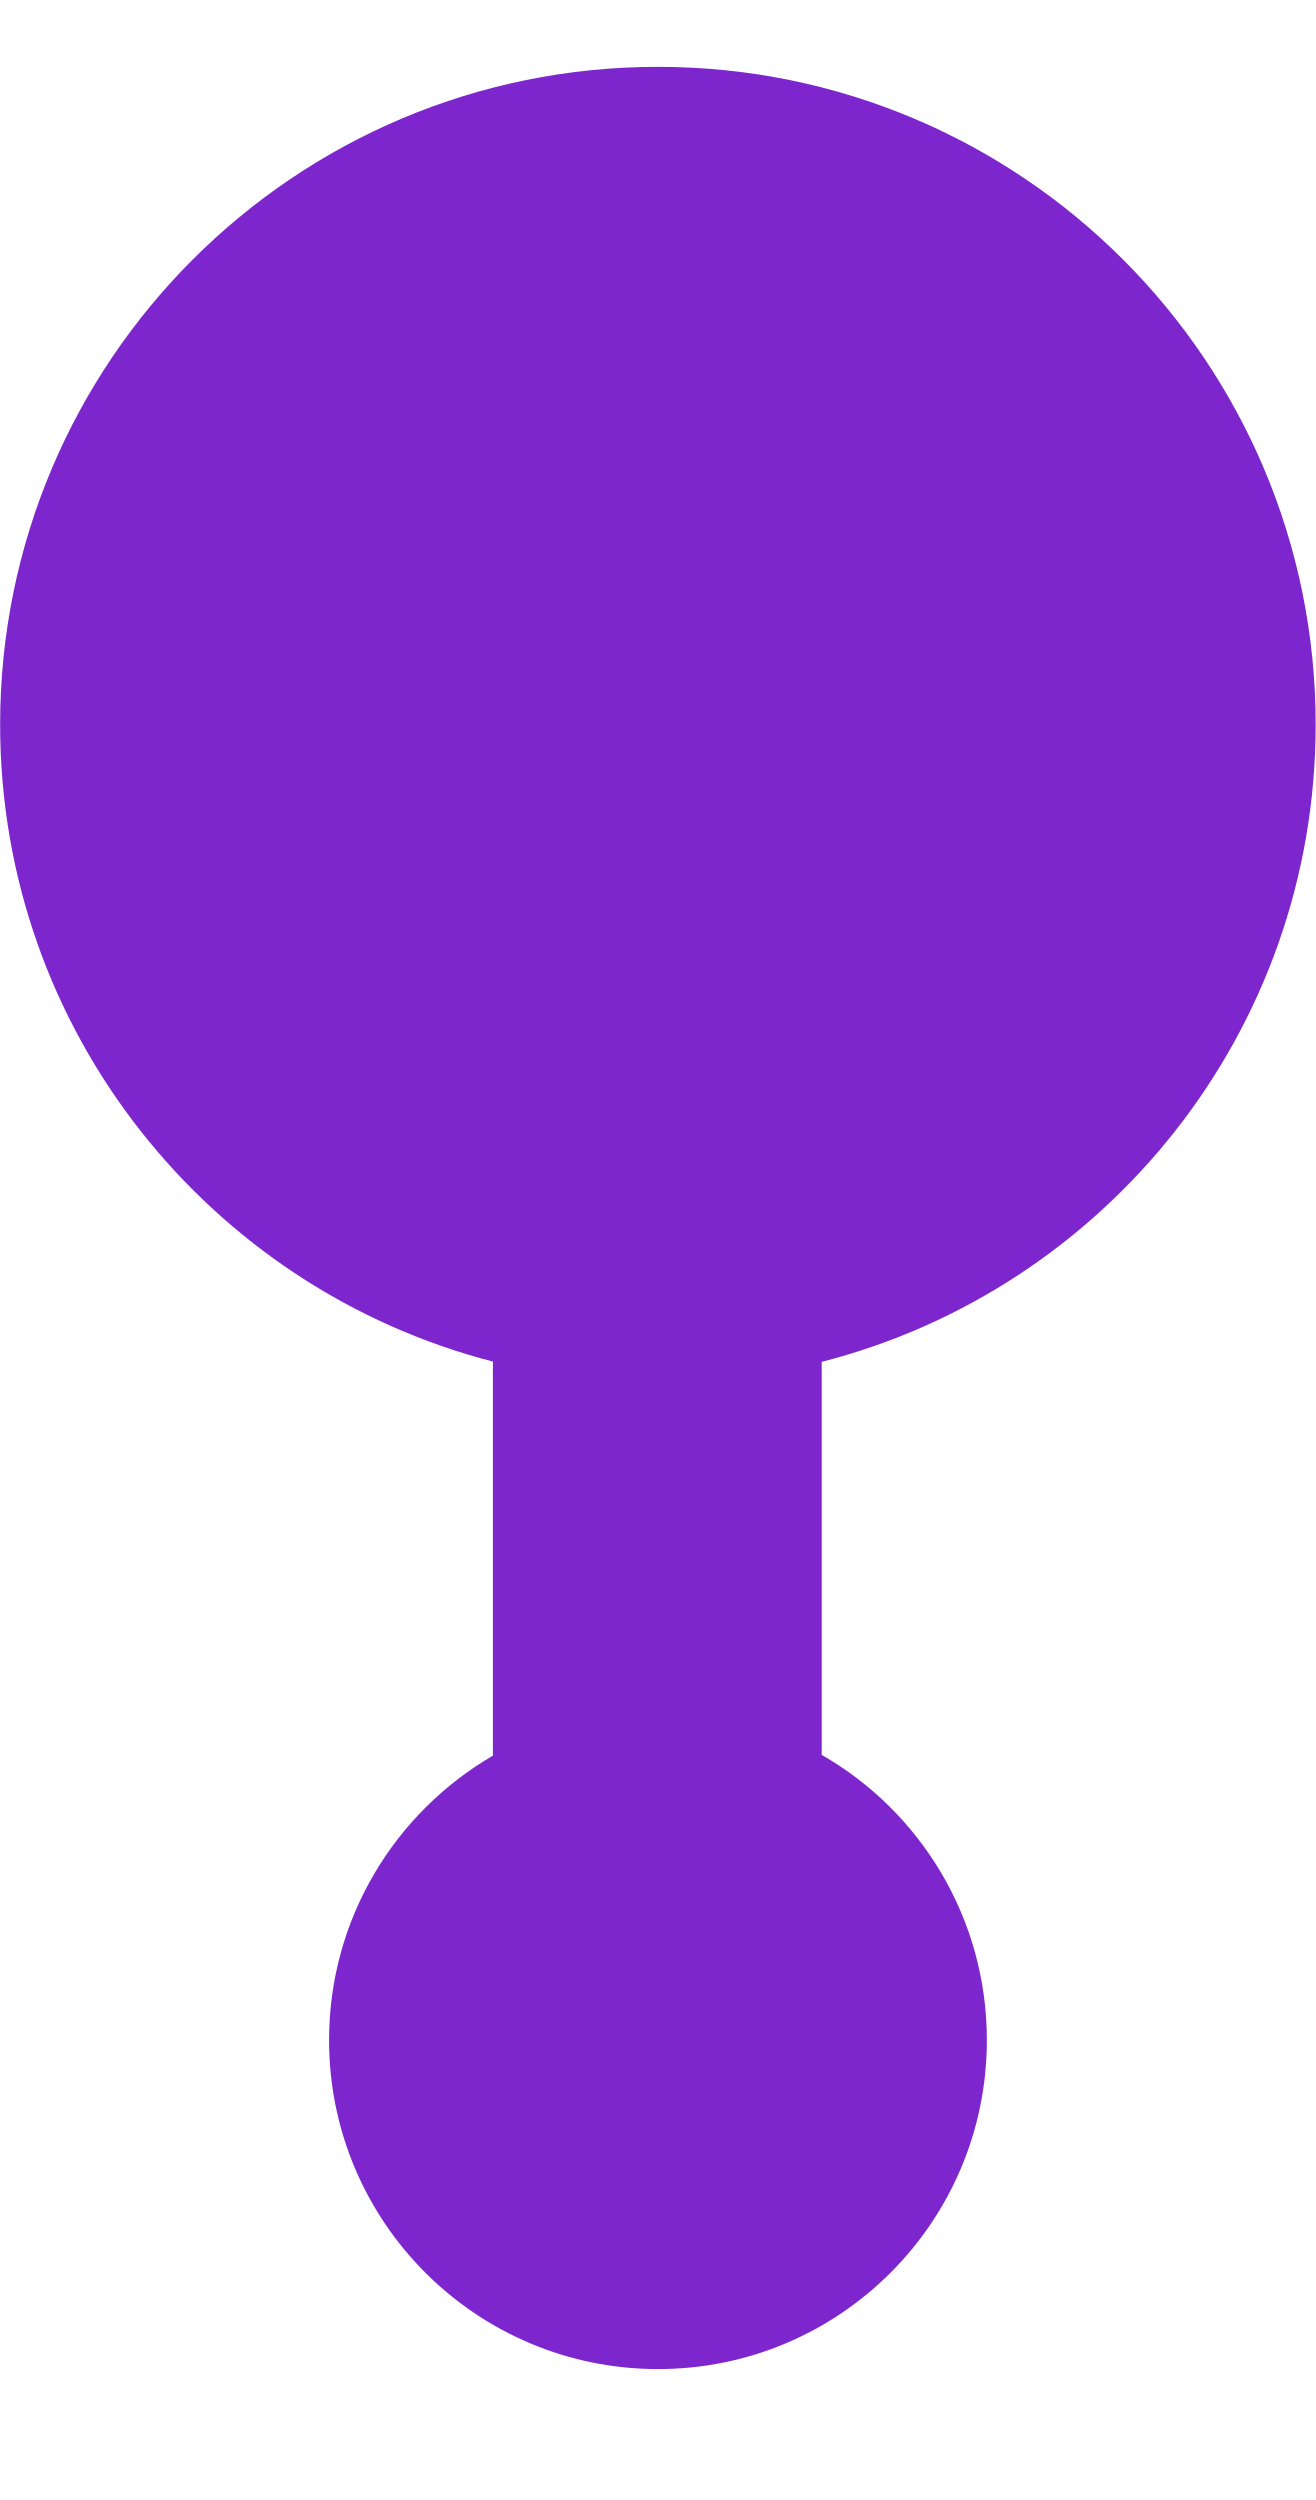
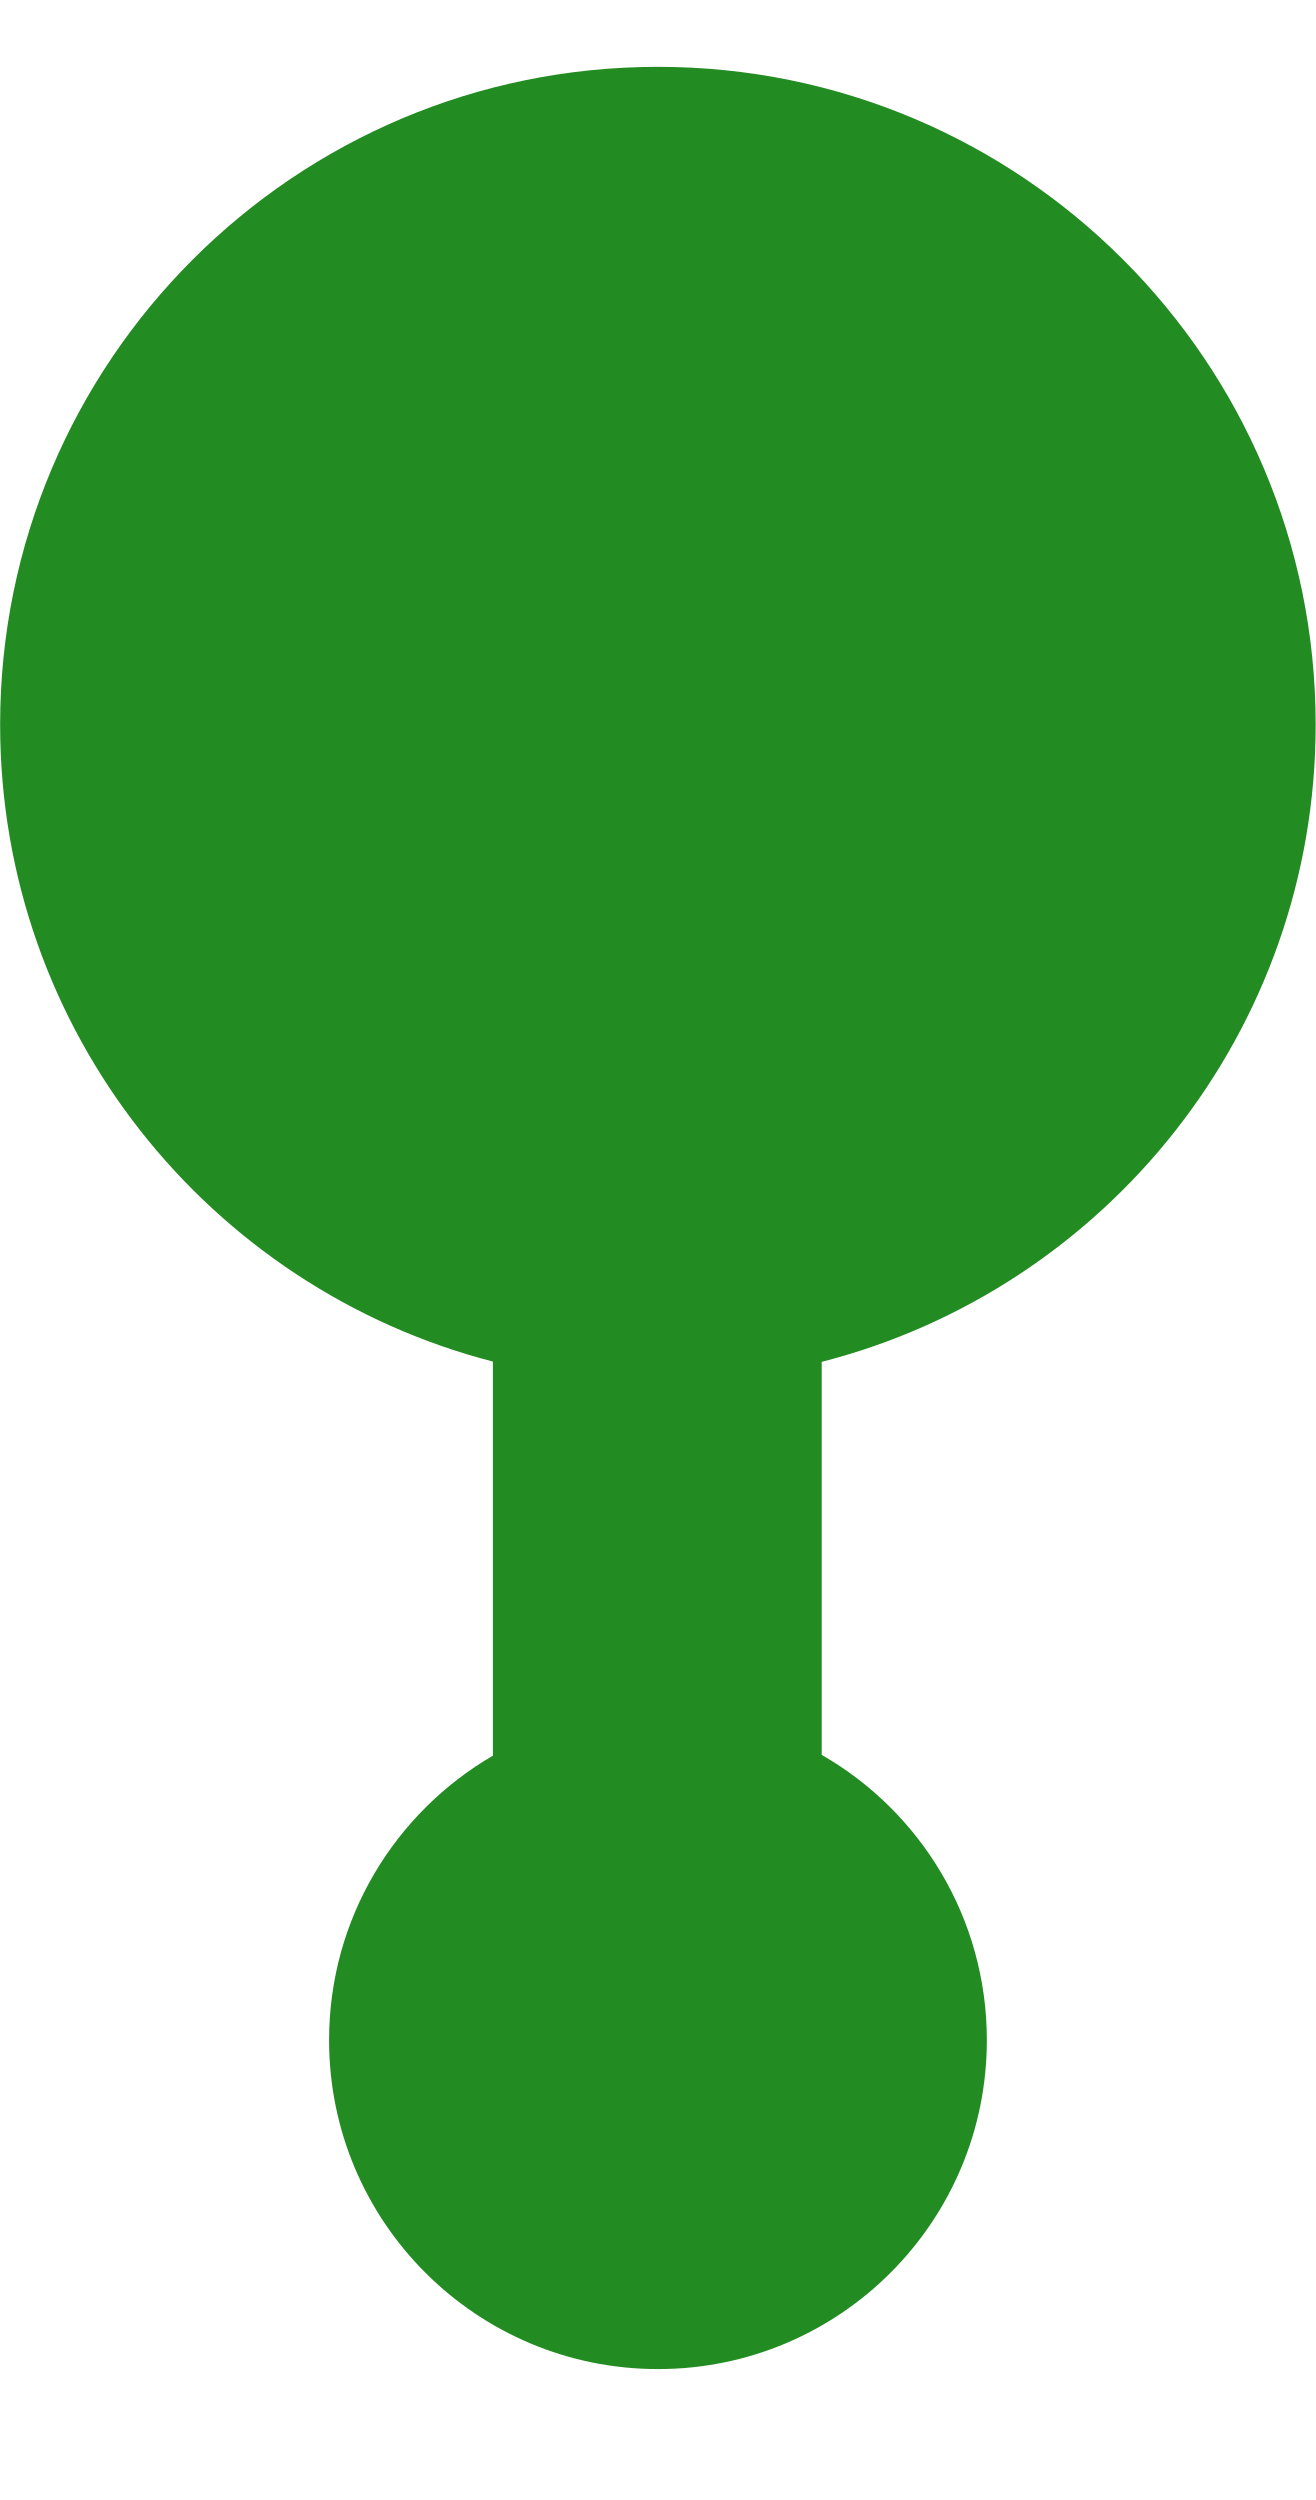
<svg xmlns="http://www.w3.org/2000/svg" width="10" height="19" viewBox="0 0 10 19" fill="none">
-   <path fill-rule="evenodd" clip-rule="evenodd" d="M9.999 5.507C9.999 7.838 8.404 9.797 6.245 10.35V13.337C6.995 13.768 7.5 14.578 7.5 15.505C7.5 16.886 6.381 18.005 5.001 18.005C3.62 18.005 2.501 16.886 2.501 15.505C2.501 14.582 3.002 13.776 3.746 13.343V10.348C1.592 9.791 0.001 7.835 0.001 5.507C0.001 2.746 2.239 0.508 5 0.508C7.761 0.508 9.999 2.746 9.999 5.507Z" fill="#7D26CD" />
+   <path fill-rule="evenodd" clip-rule="evenodd" d="M9.999 5.507C9.999 7.838 8.404 9.797 6.245 10.35V13.337C6.995 13.768 7.5 14.578 7.5 15.505C7.5 16.886 6.381 18.005 5.001 18.005C3.62 18.005 2.501 16.886 2.501 15.505C2.501 14.582 3.002 13.776 3.746 13.343V10.348C1.592 9.791 0.001 7.835 0.001 5.507C0.001 2.746 2.239 0.508 5 0.508C7.761 0.508 9.999 2.746 9.999 5.507Z" fill="#228B22" />
</svg>
